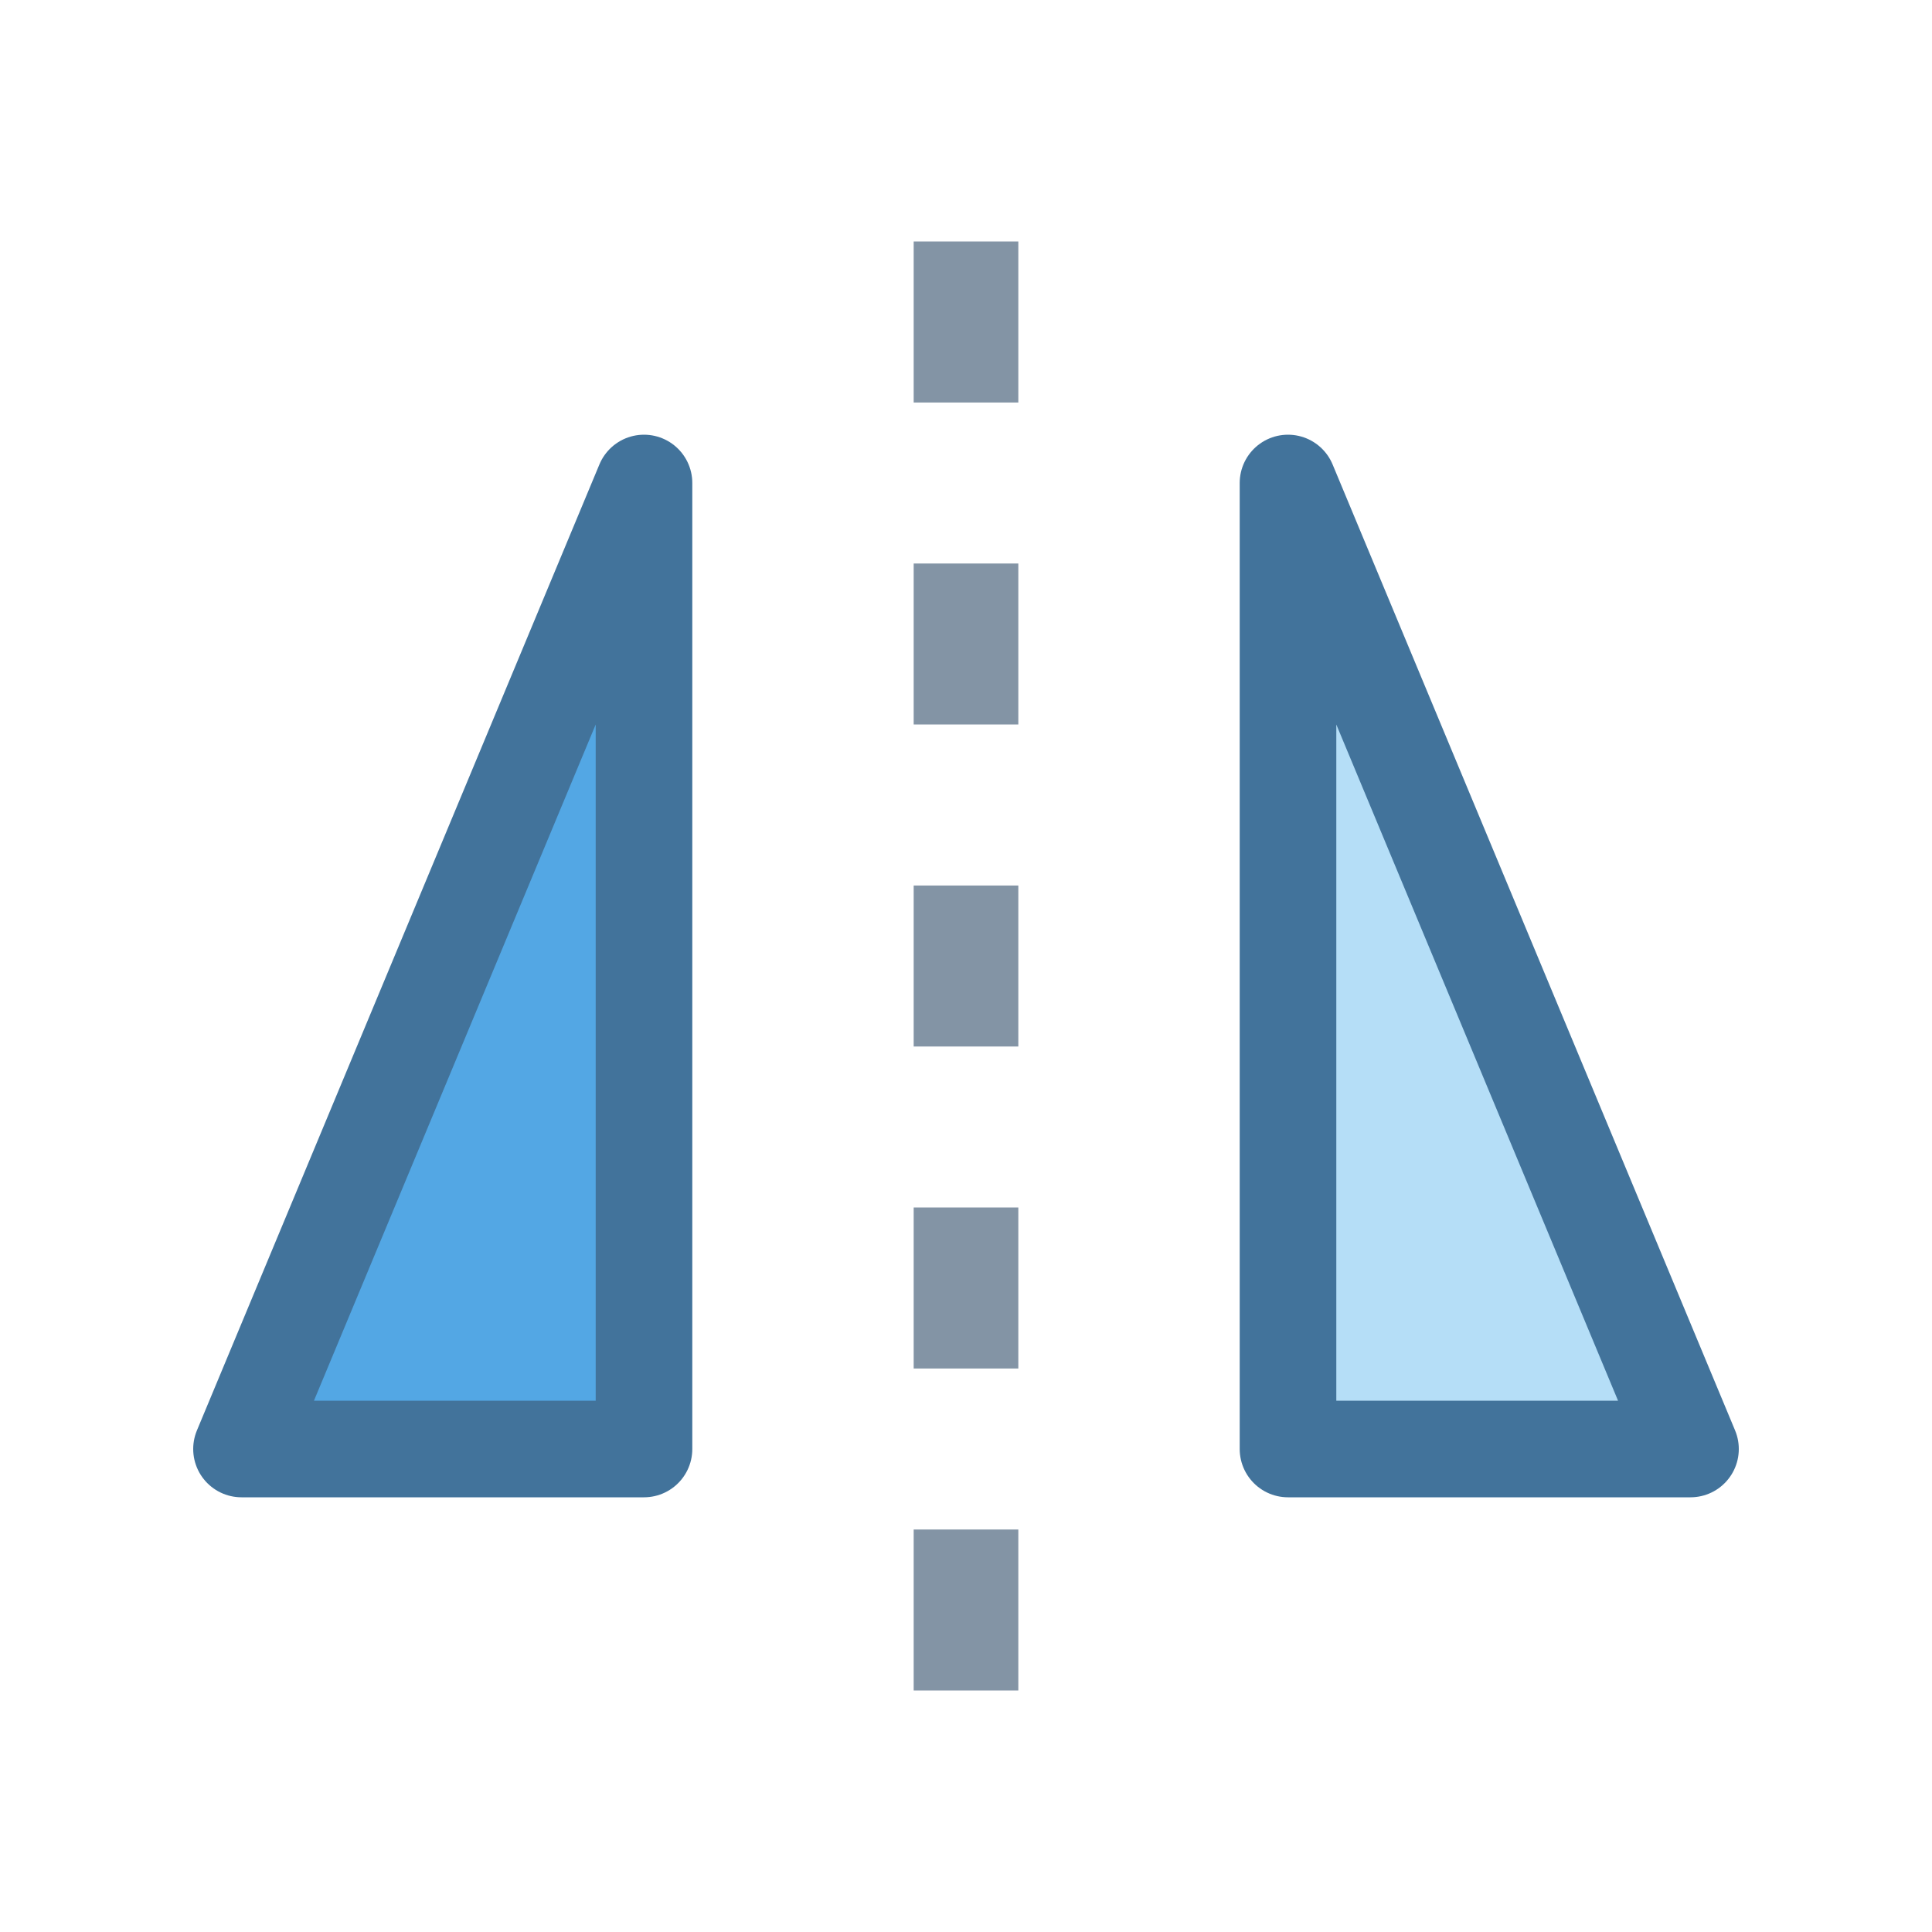
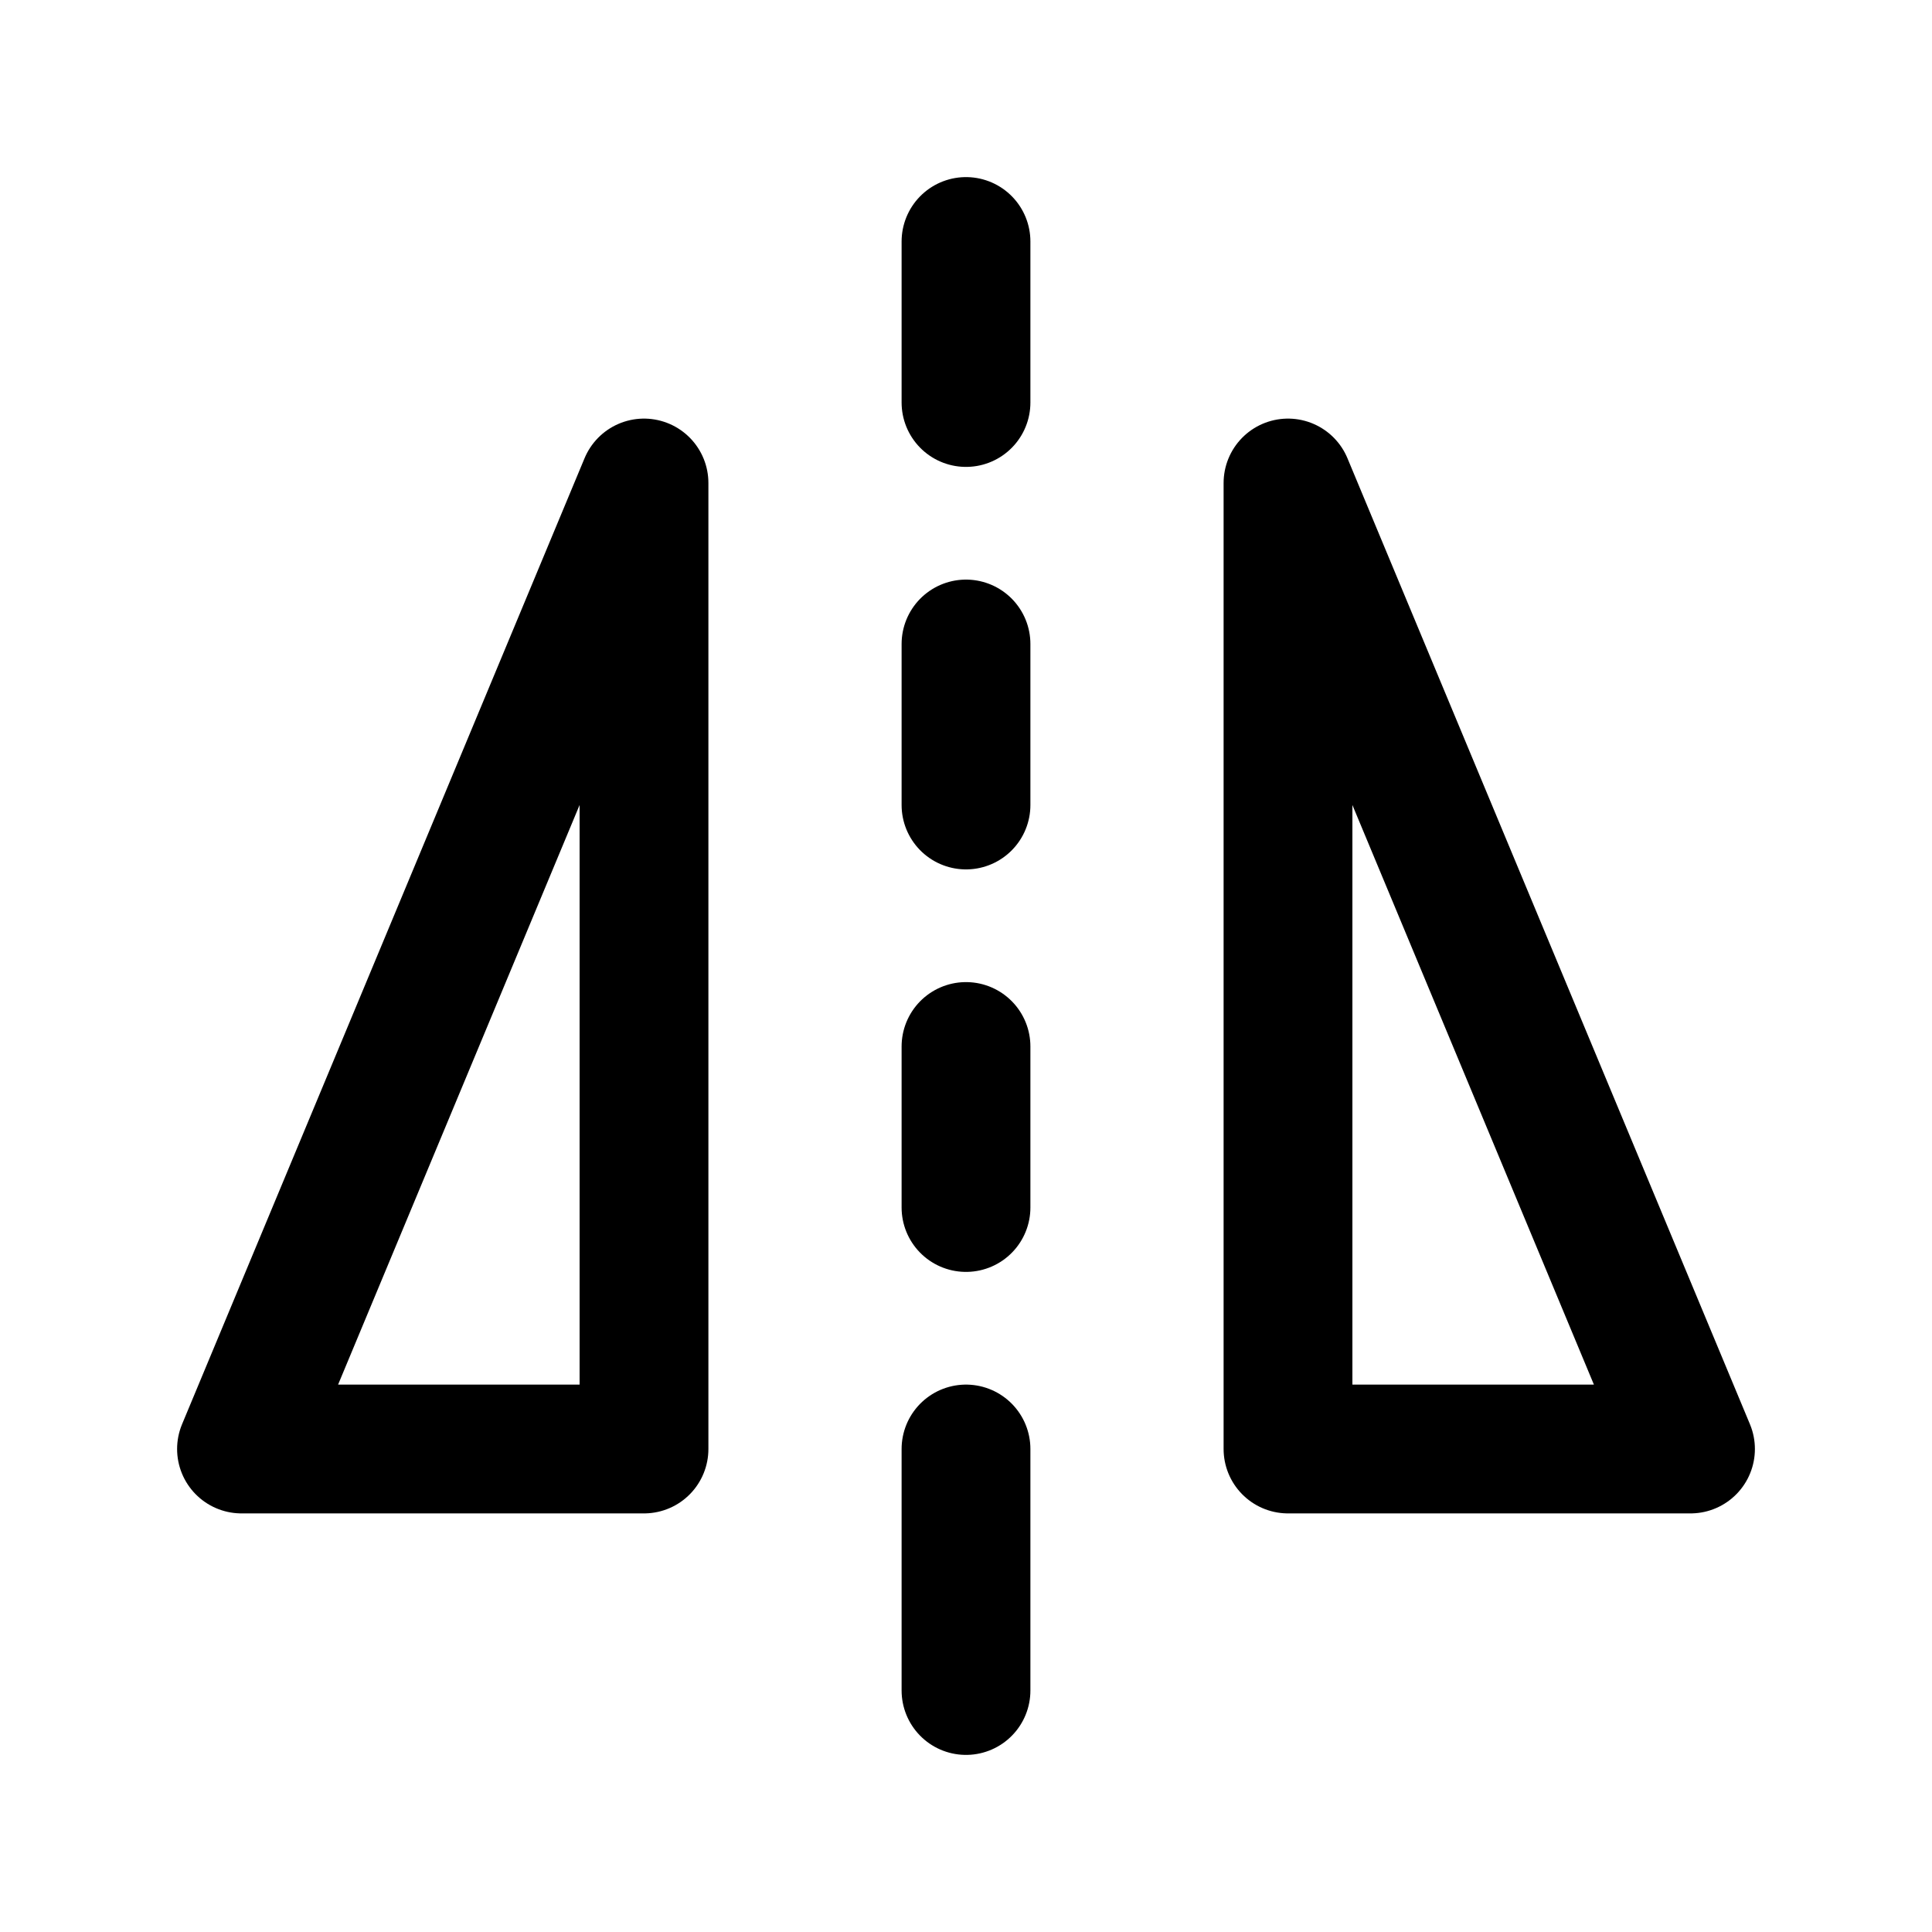
<svg xmlns="http://www.w3.org/2000/svg" width="24" height="24" viewBox="0 0 24 24">
-   <path d="M8 6 3 18h5Z" fill="#53a7e4" />
-   <path d="m16 6 5 12h-5Z" fill="#b5def7" />
-   <path d="M8 6 3 18h5ZM16 6l5 12h-5Z" fill="none" stroke="#42739b" stroke-width="1.2" stroke-linejoin="round" />
-   <path d="M12 3v18" stroke="#8394a5" stroke-width="1.3" stroke-dasharray="2 2" />
+   <path d="M12 3v2m0 3v2m0 3v2m0 3v3M8 6 3 18h5V6Zm8 0 5 12h-5V6Z" fill="none" stroke="#000000" stroke-width="1.6" stroke-linecap="round" stroke-linejoin="round" />
</svg>
